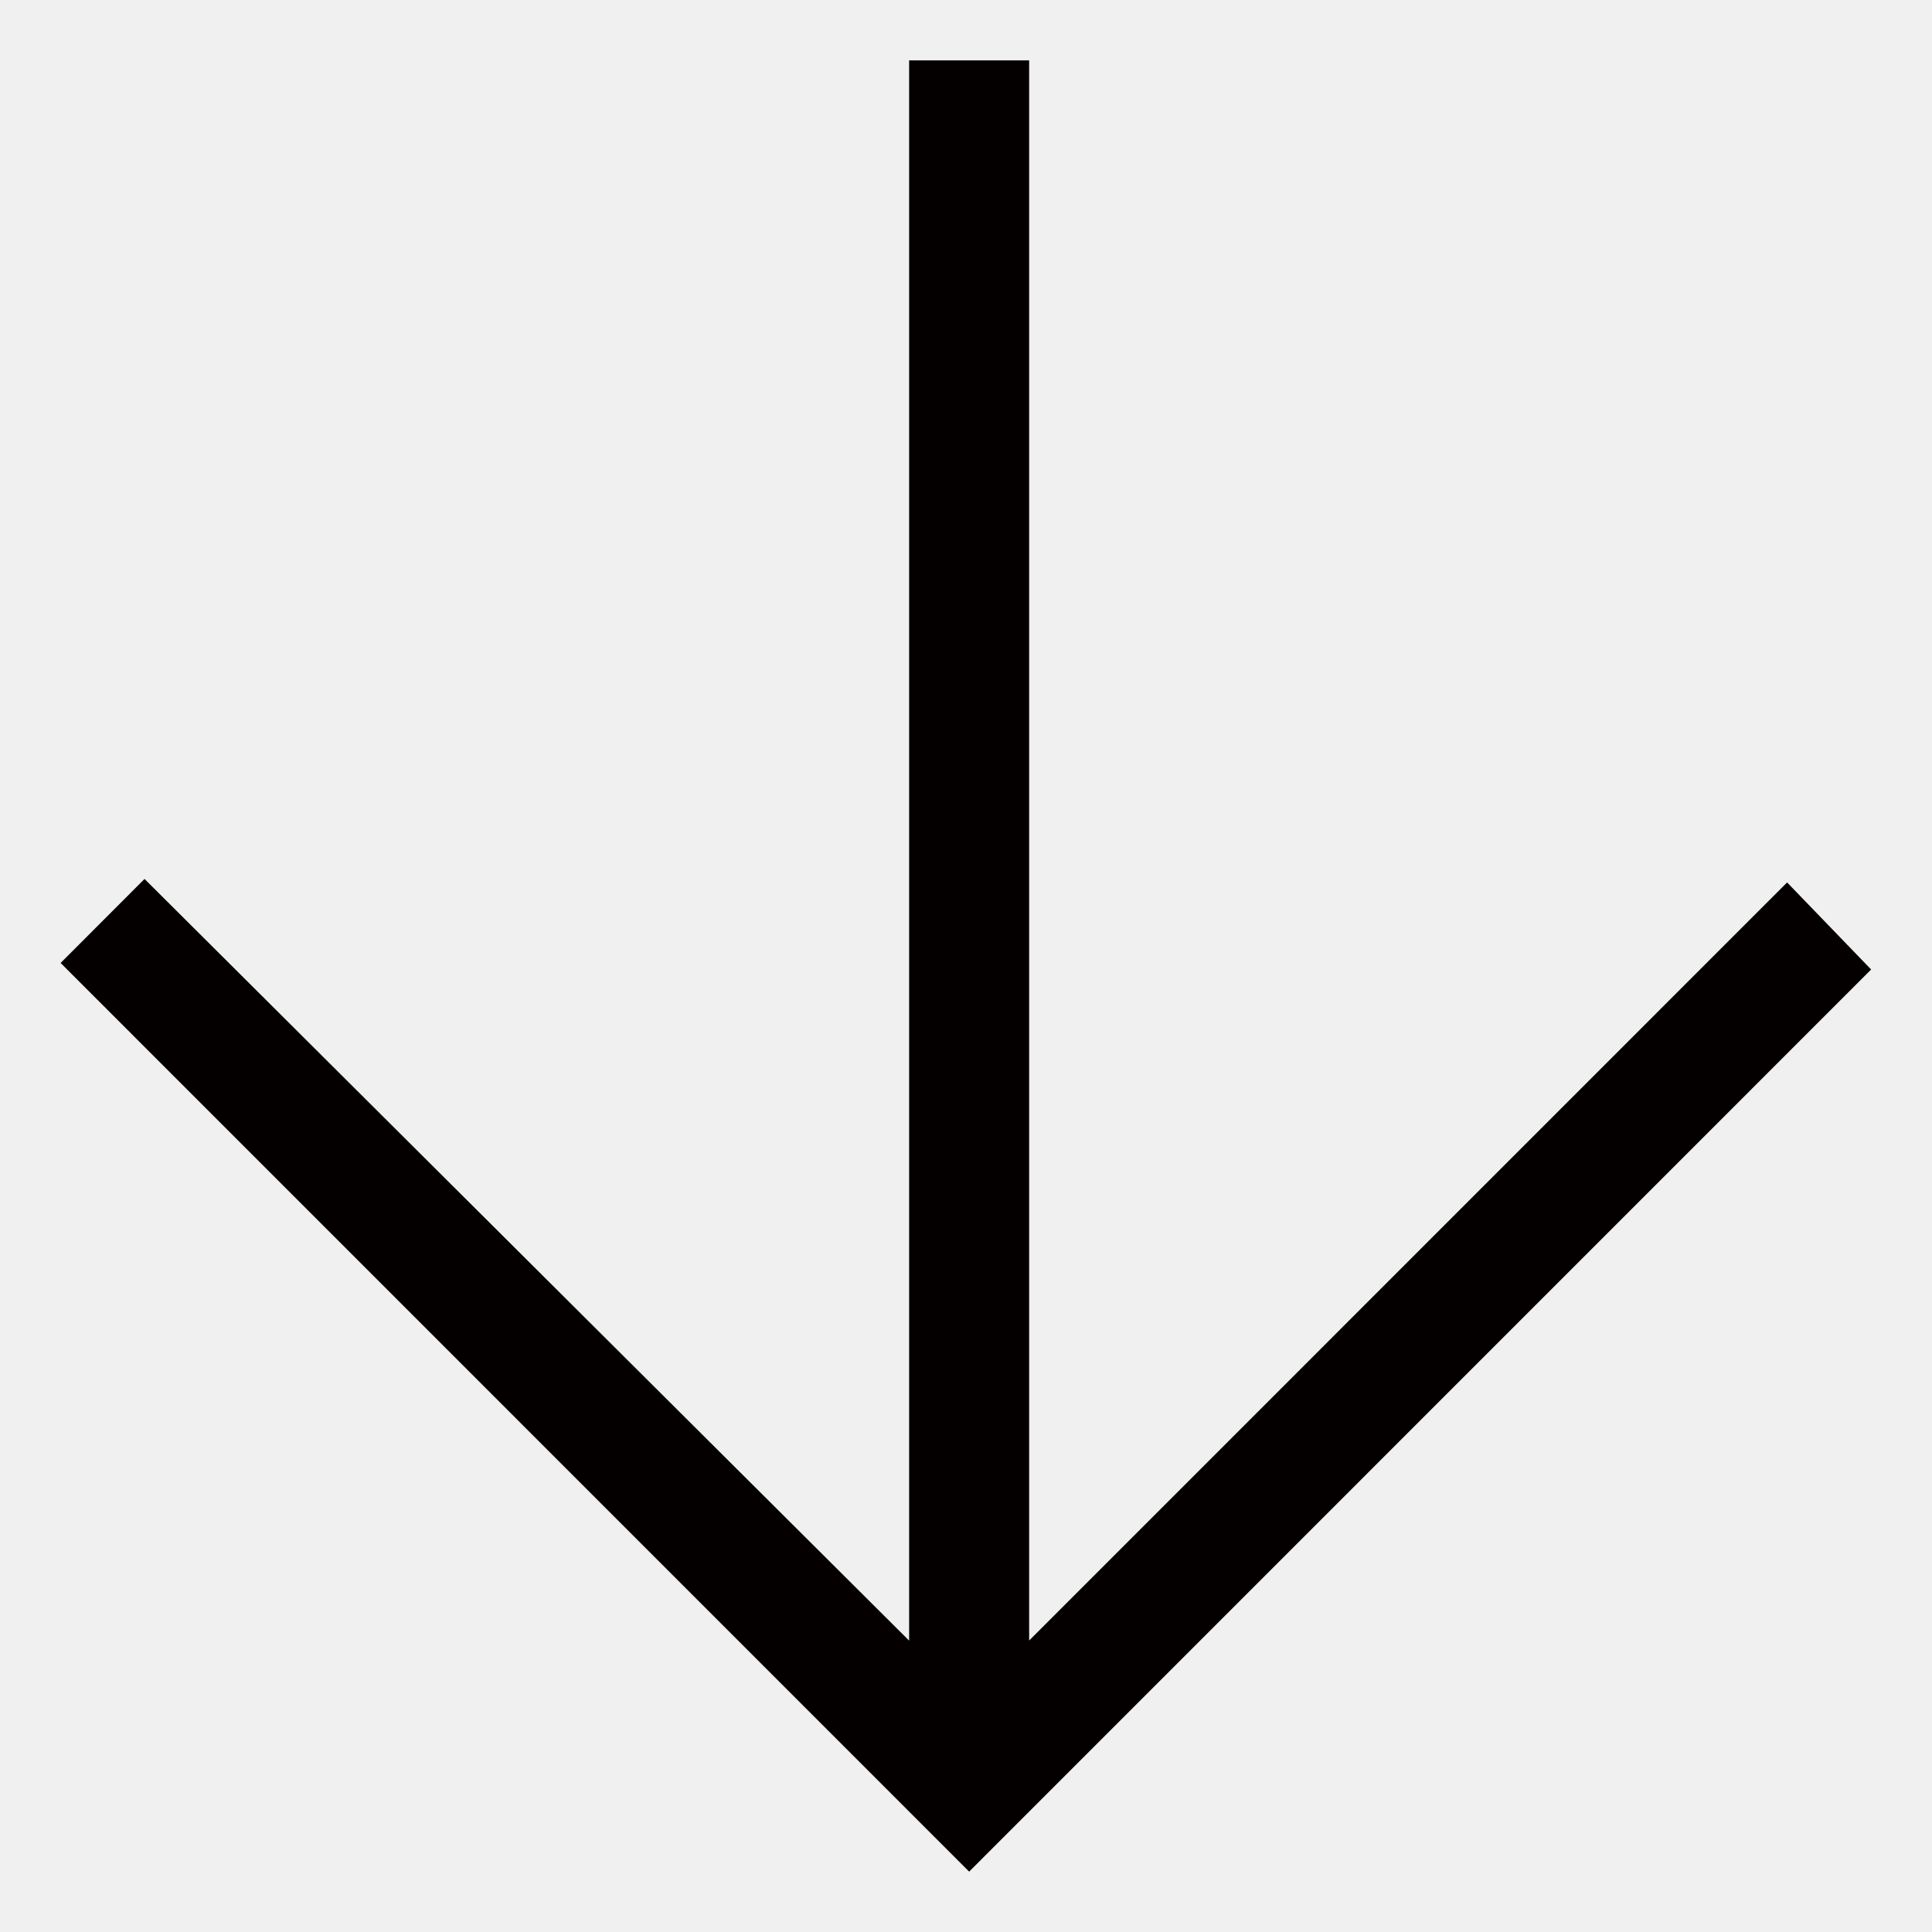
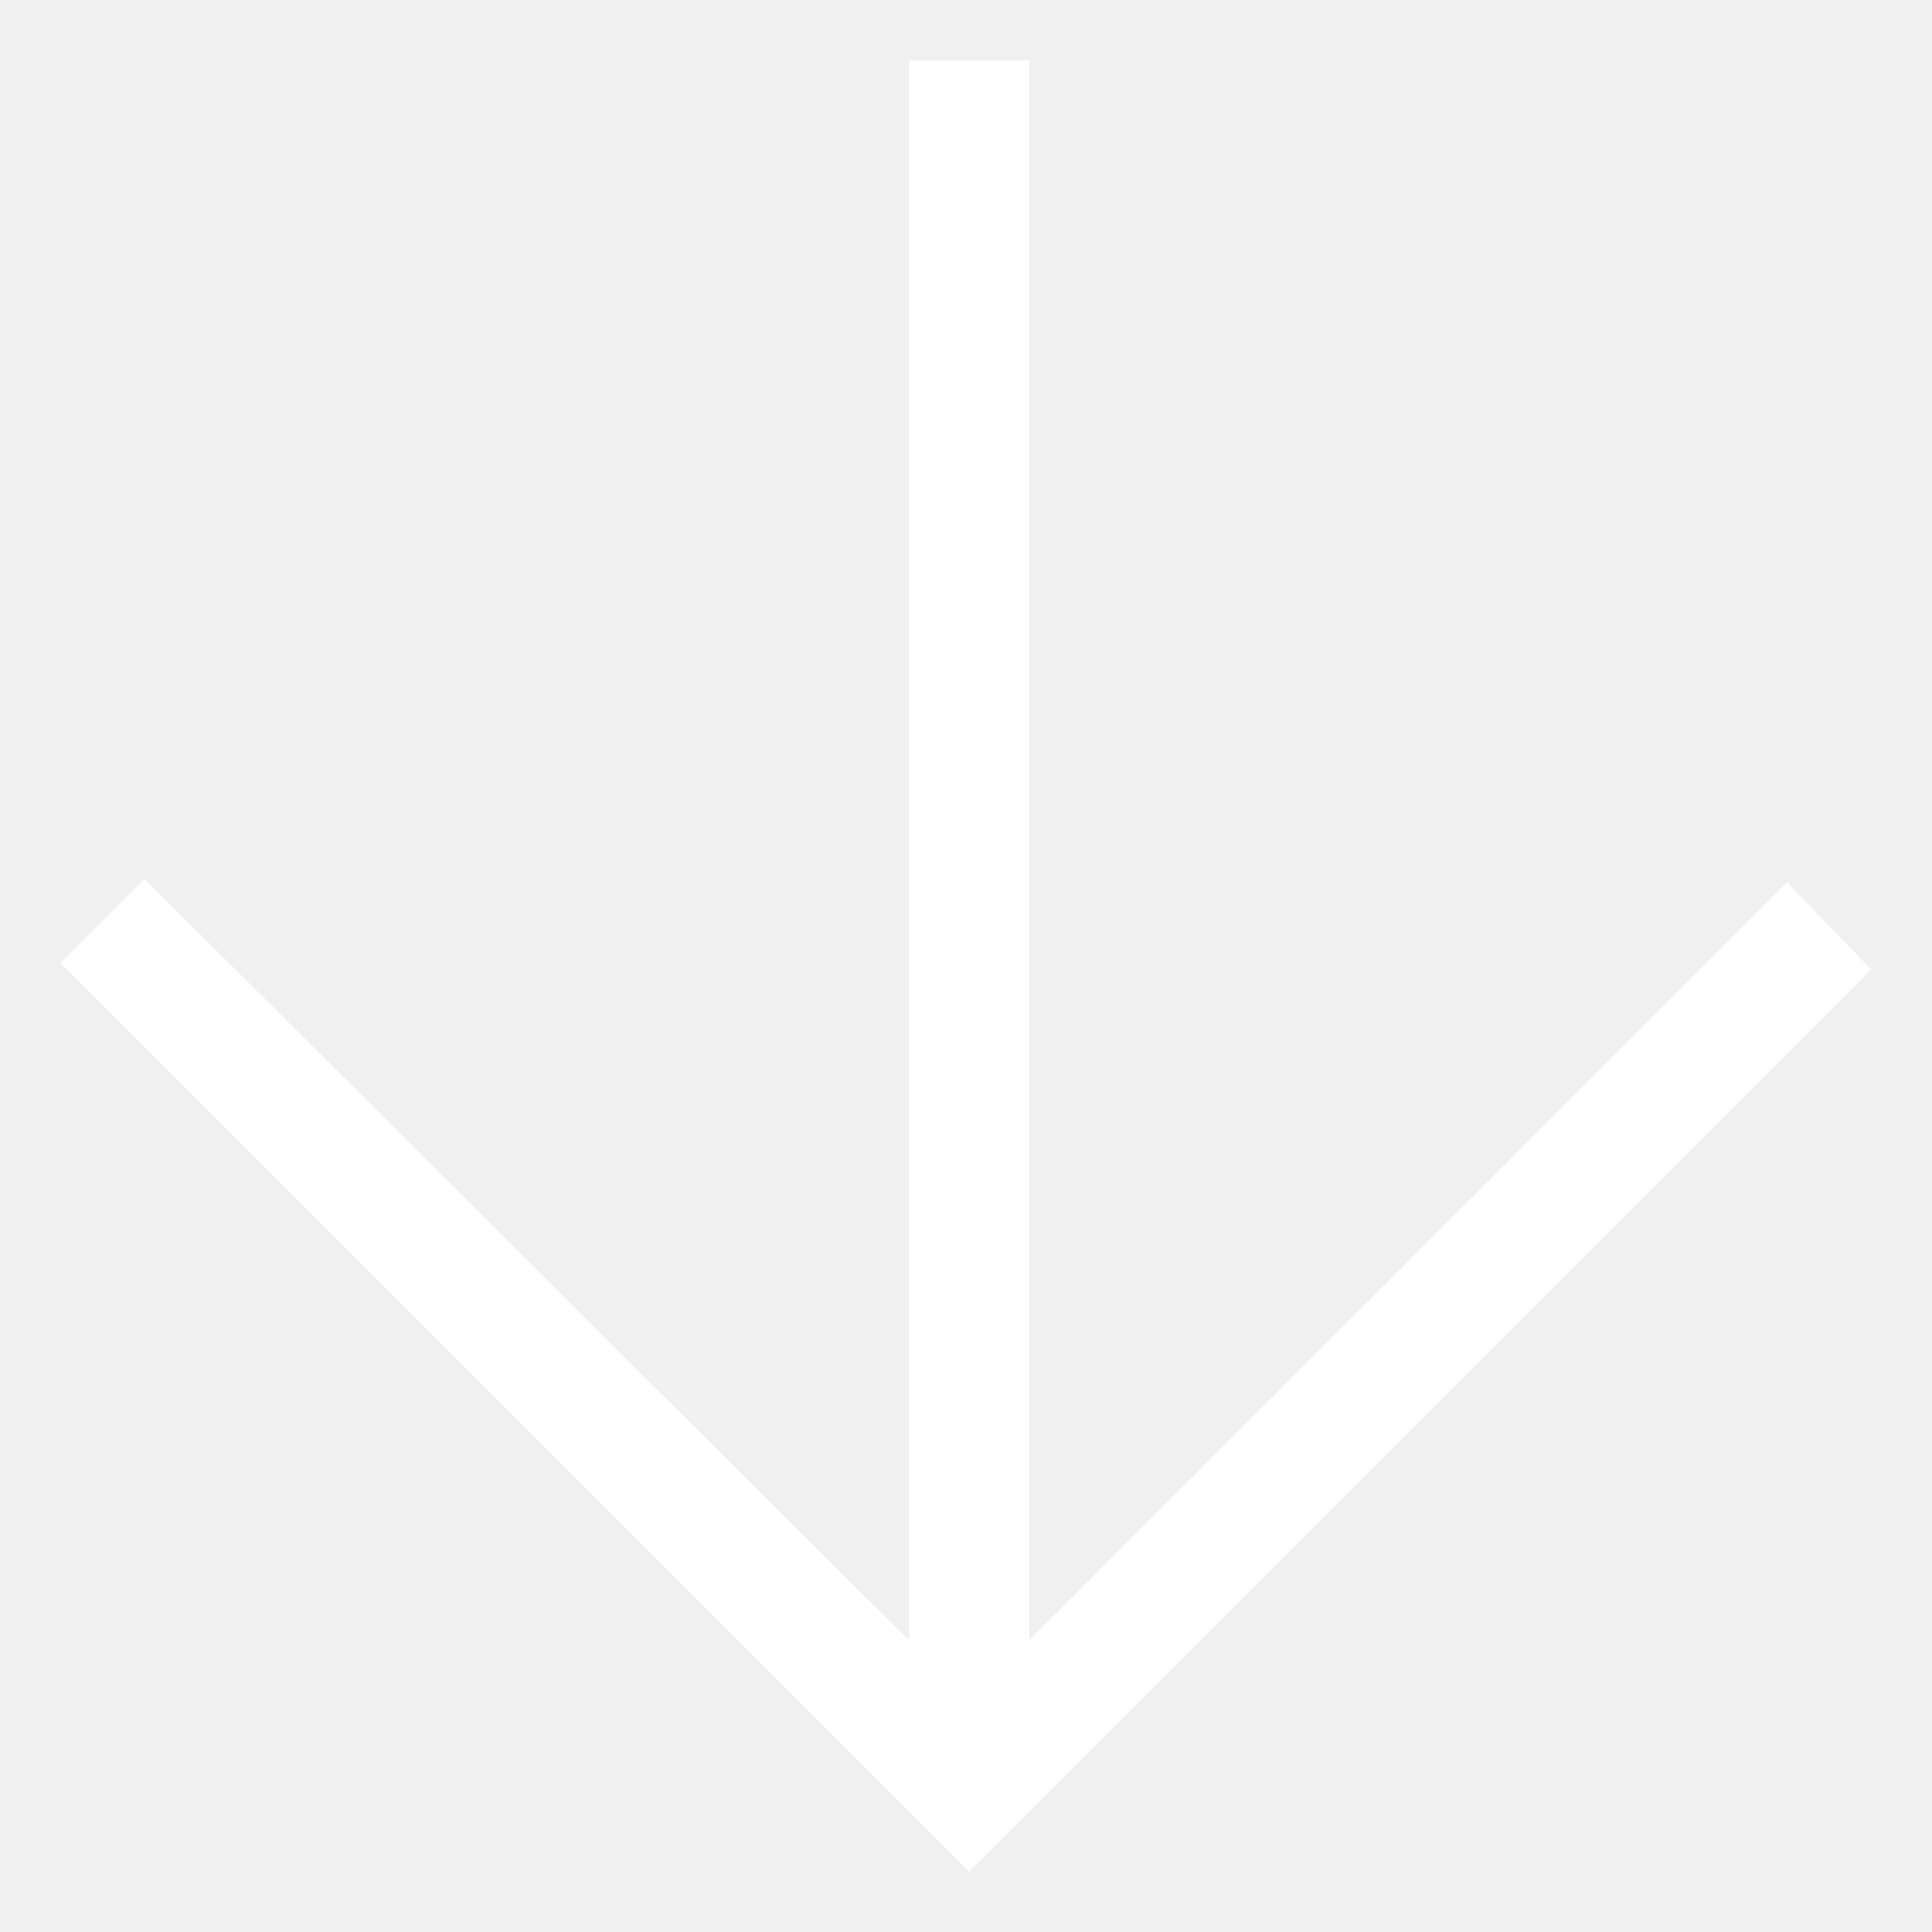
<svg xmlns="http://www.w3.org/2000/svg" t="1685818132041" class="icon" viewBox="0 0 1024 1024" version="1.1" p-id="2364" width="200" height="200">
-   <path d="M545.472 32v837.504L947.2 467.712l44.544 46.144-478.08 478.144L32.128 510.4l44.48-44.544 405.248 403.712V32h63.616z" fill="#040000" p-id="2365" />
+   <path d="M545.472 32v837.504L947.2 467.712l44.544 46.144-478.08 478.144L32.128 510.4l44.48-44.544 405.248 403.712V32h63.616z" fill="#FFFFFF" p-id="2365" />
</svg>
